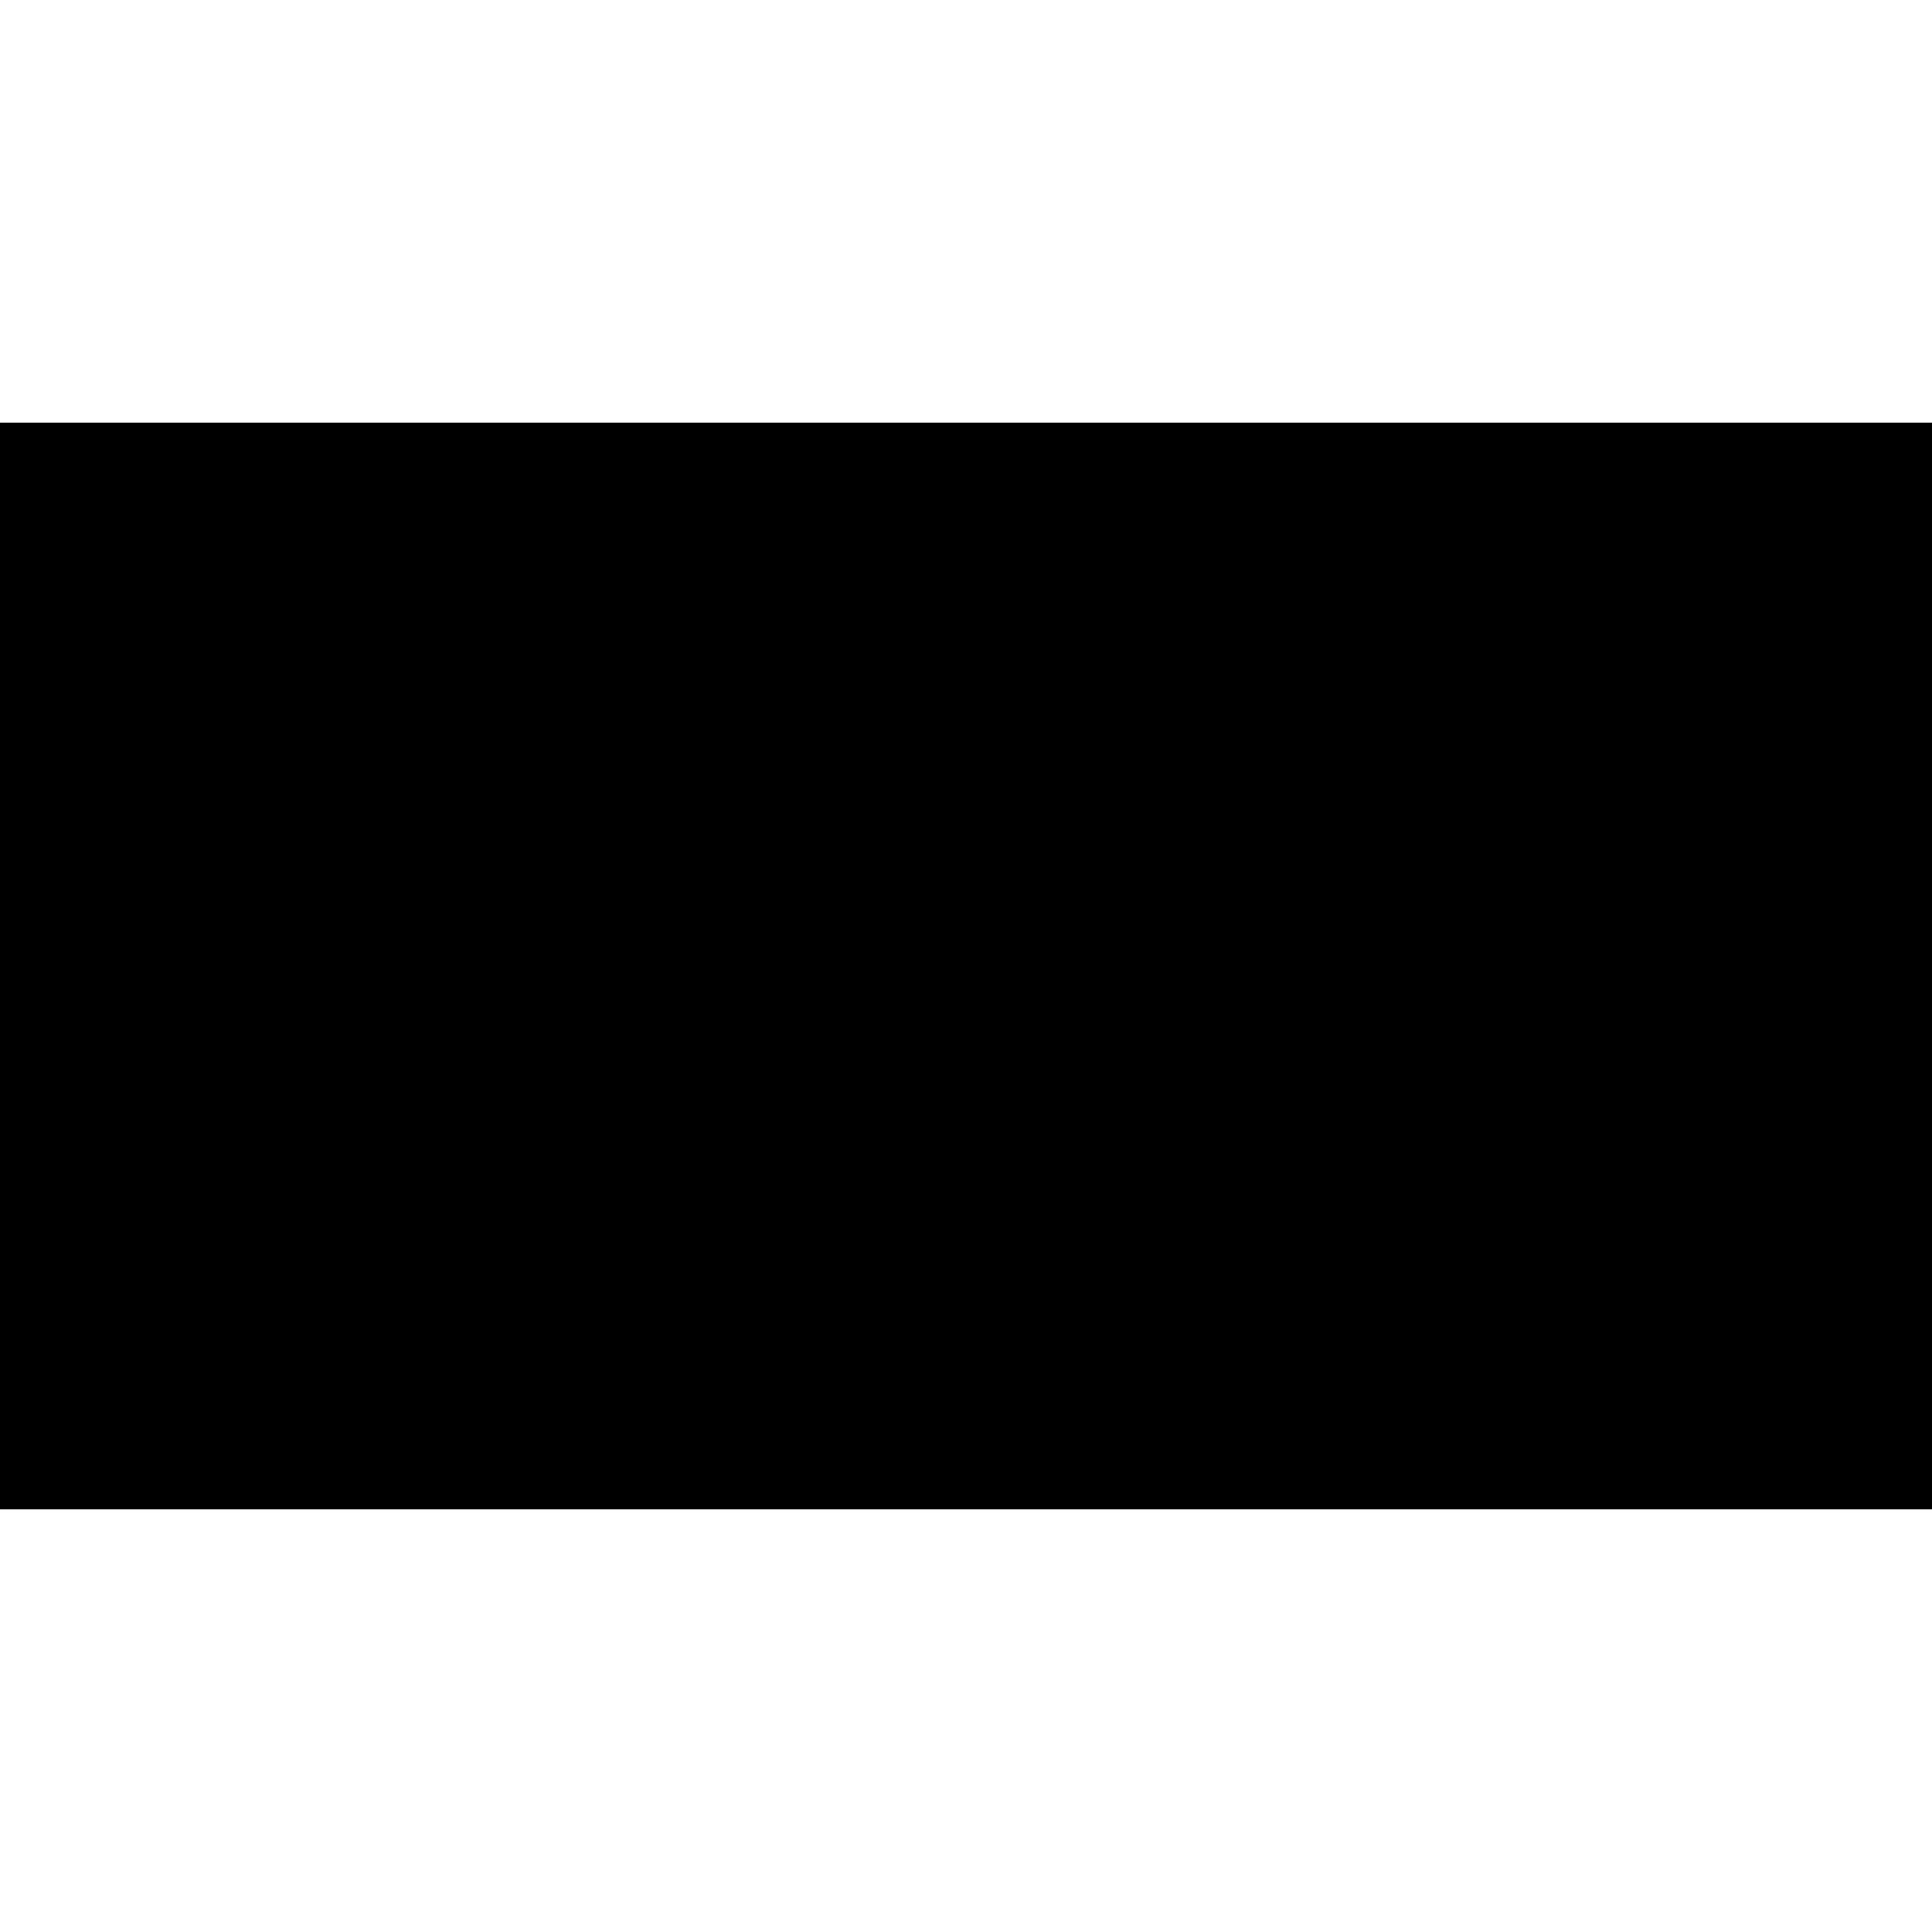
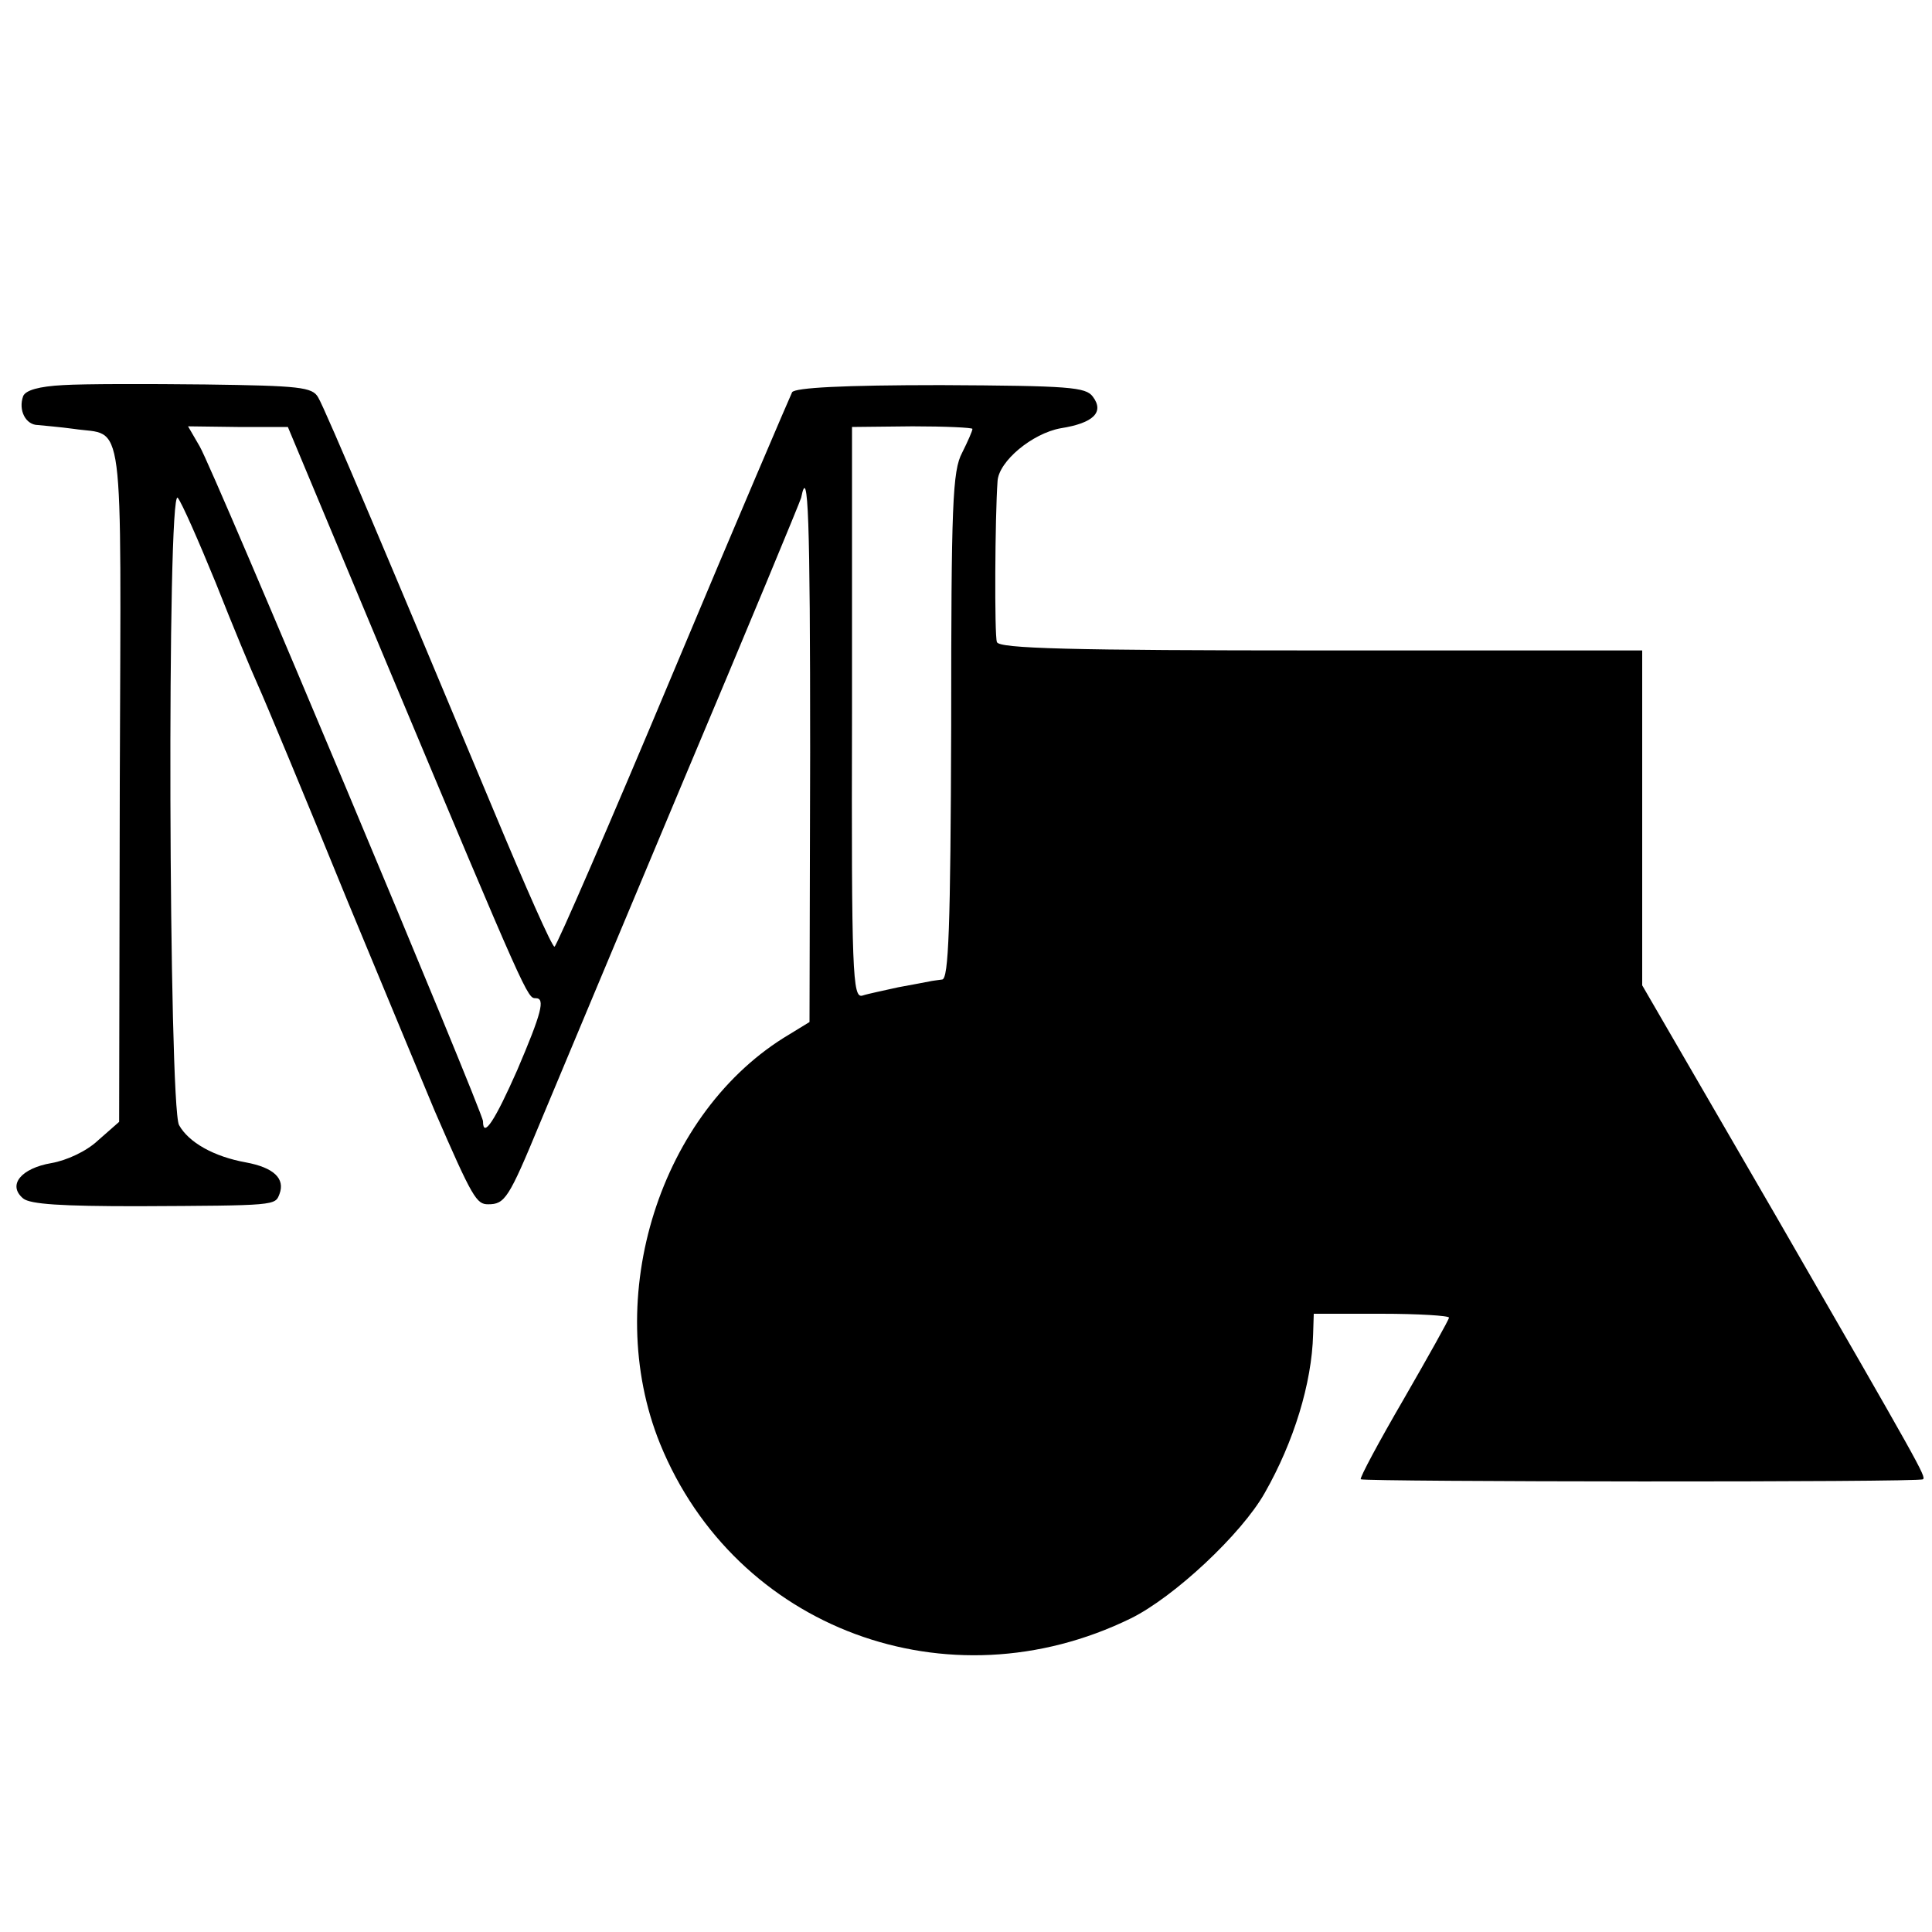
- <svg xmlns="http://www.w3.org/2000/svg" version="1.0" width="2560pt" height="2560pt" viewBox="0 0 2560 2560" preserveAspectRatio="xMidYMid meet">
-   <g transform="translate(0,2560) scale(0.1,-0.1)" fill="#000000" stroke="none">
-     <path d="M0 12800 l0 -7200 12800 0 12800 0 0 7200 0 7200 -12800 0 -12800 0 0 -7200z" />
+ <svg xmlns="http://www.w3.org/2000/svg" version="1.0" width="300pt" height="300pt" viewBox="0 0 300 300" preserveAspectRatio="xMidYMid meet">
+   <g transform="translate(0,300) scale(0.1,-0.1)" fill="#000000" stroke="none">
+     <path d="M98 2402 c-38 -2 -58 -8 -62 -17 -8 -22 4 -45 23 -45 9 -1 34 -3 56 -6 79 -12 73 38 71 -549 l-1 -527 -33 -29 c-18 -17 -49 -31 -72 -35 -47 -8 -69 -34 -44 -55 11 -9 60 -12 177 -12 217 1 214 1 221 19 9 24 -9 41 -52 49 -50 9 -89 31 -104 58 -16 30 -19 993 -2 974 6 -7 32 -66 59 -132 26 -66 56 -138 66 -160 10 -22 73 -173 139 -335 67 -162 128 -308 135 -325 59 -136 65 -145 83 -145 26 0 32 9 80 125 23 55 123 294 222 530 100 237 182 435 184 442 11 55 14 -32 14 -395 l-1 -419 -31 -19 c-201 -119 -293 -409 -201 -636 117 -287 447 -410 731 -271 67 33 172 131 208 195 45 79 73 170 75 246 l1 32 105 0 c58 0 105 -3 105 -6 0 -3 -32 -60 -70 -126 -39 -67 -69 -123 -67 -125 5 -4 869 -5 873 0 5 4 -4 20 -229 410 l-207 357 0 260 0 260 -499 0 c-390 0 -500 3 -503 13 -4 10 -3 194 1 250 2 31 54 74 98 82 51 8 68 25 50 49 -11 15 -36 17 -236 18 -152 0 -226 -4 -231 -11 -3 -6 -87 -202 -185 -436 -98 -234 -181 -425 -184 -425 -4 0 -45 93 -93 208 -156 373 -263 627 -274 645 -9 16 -29 18 -175 20 -90 1 -189 1 -221 -1z m502 -431 c220 -525 219 -521 232 -521 15 0 9 -23 -29 -112 -34 -77 -53 -107 -53 -79 0 14 -419 1013 -440 1048 l-18 31 77 -1 78 0 153 -366z m910 363 c0 -3 -7 -19 -16 -37 -15 -28 -17 -80 -17 -424 -1 -315 -4 -393 -14 -394 -7 -1 -16 -2 -20 -3 -5 -1 -26 -5 -48 -9 -22 -5 -47 -10 -56 -13 -15 -4 -17 33 -16 439 l0 444 94 1 c51 0 93 -2 93 -4z" />
  </g>
</svg>
